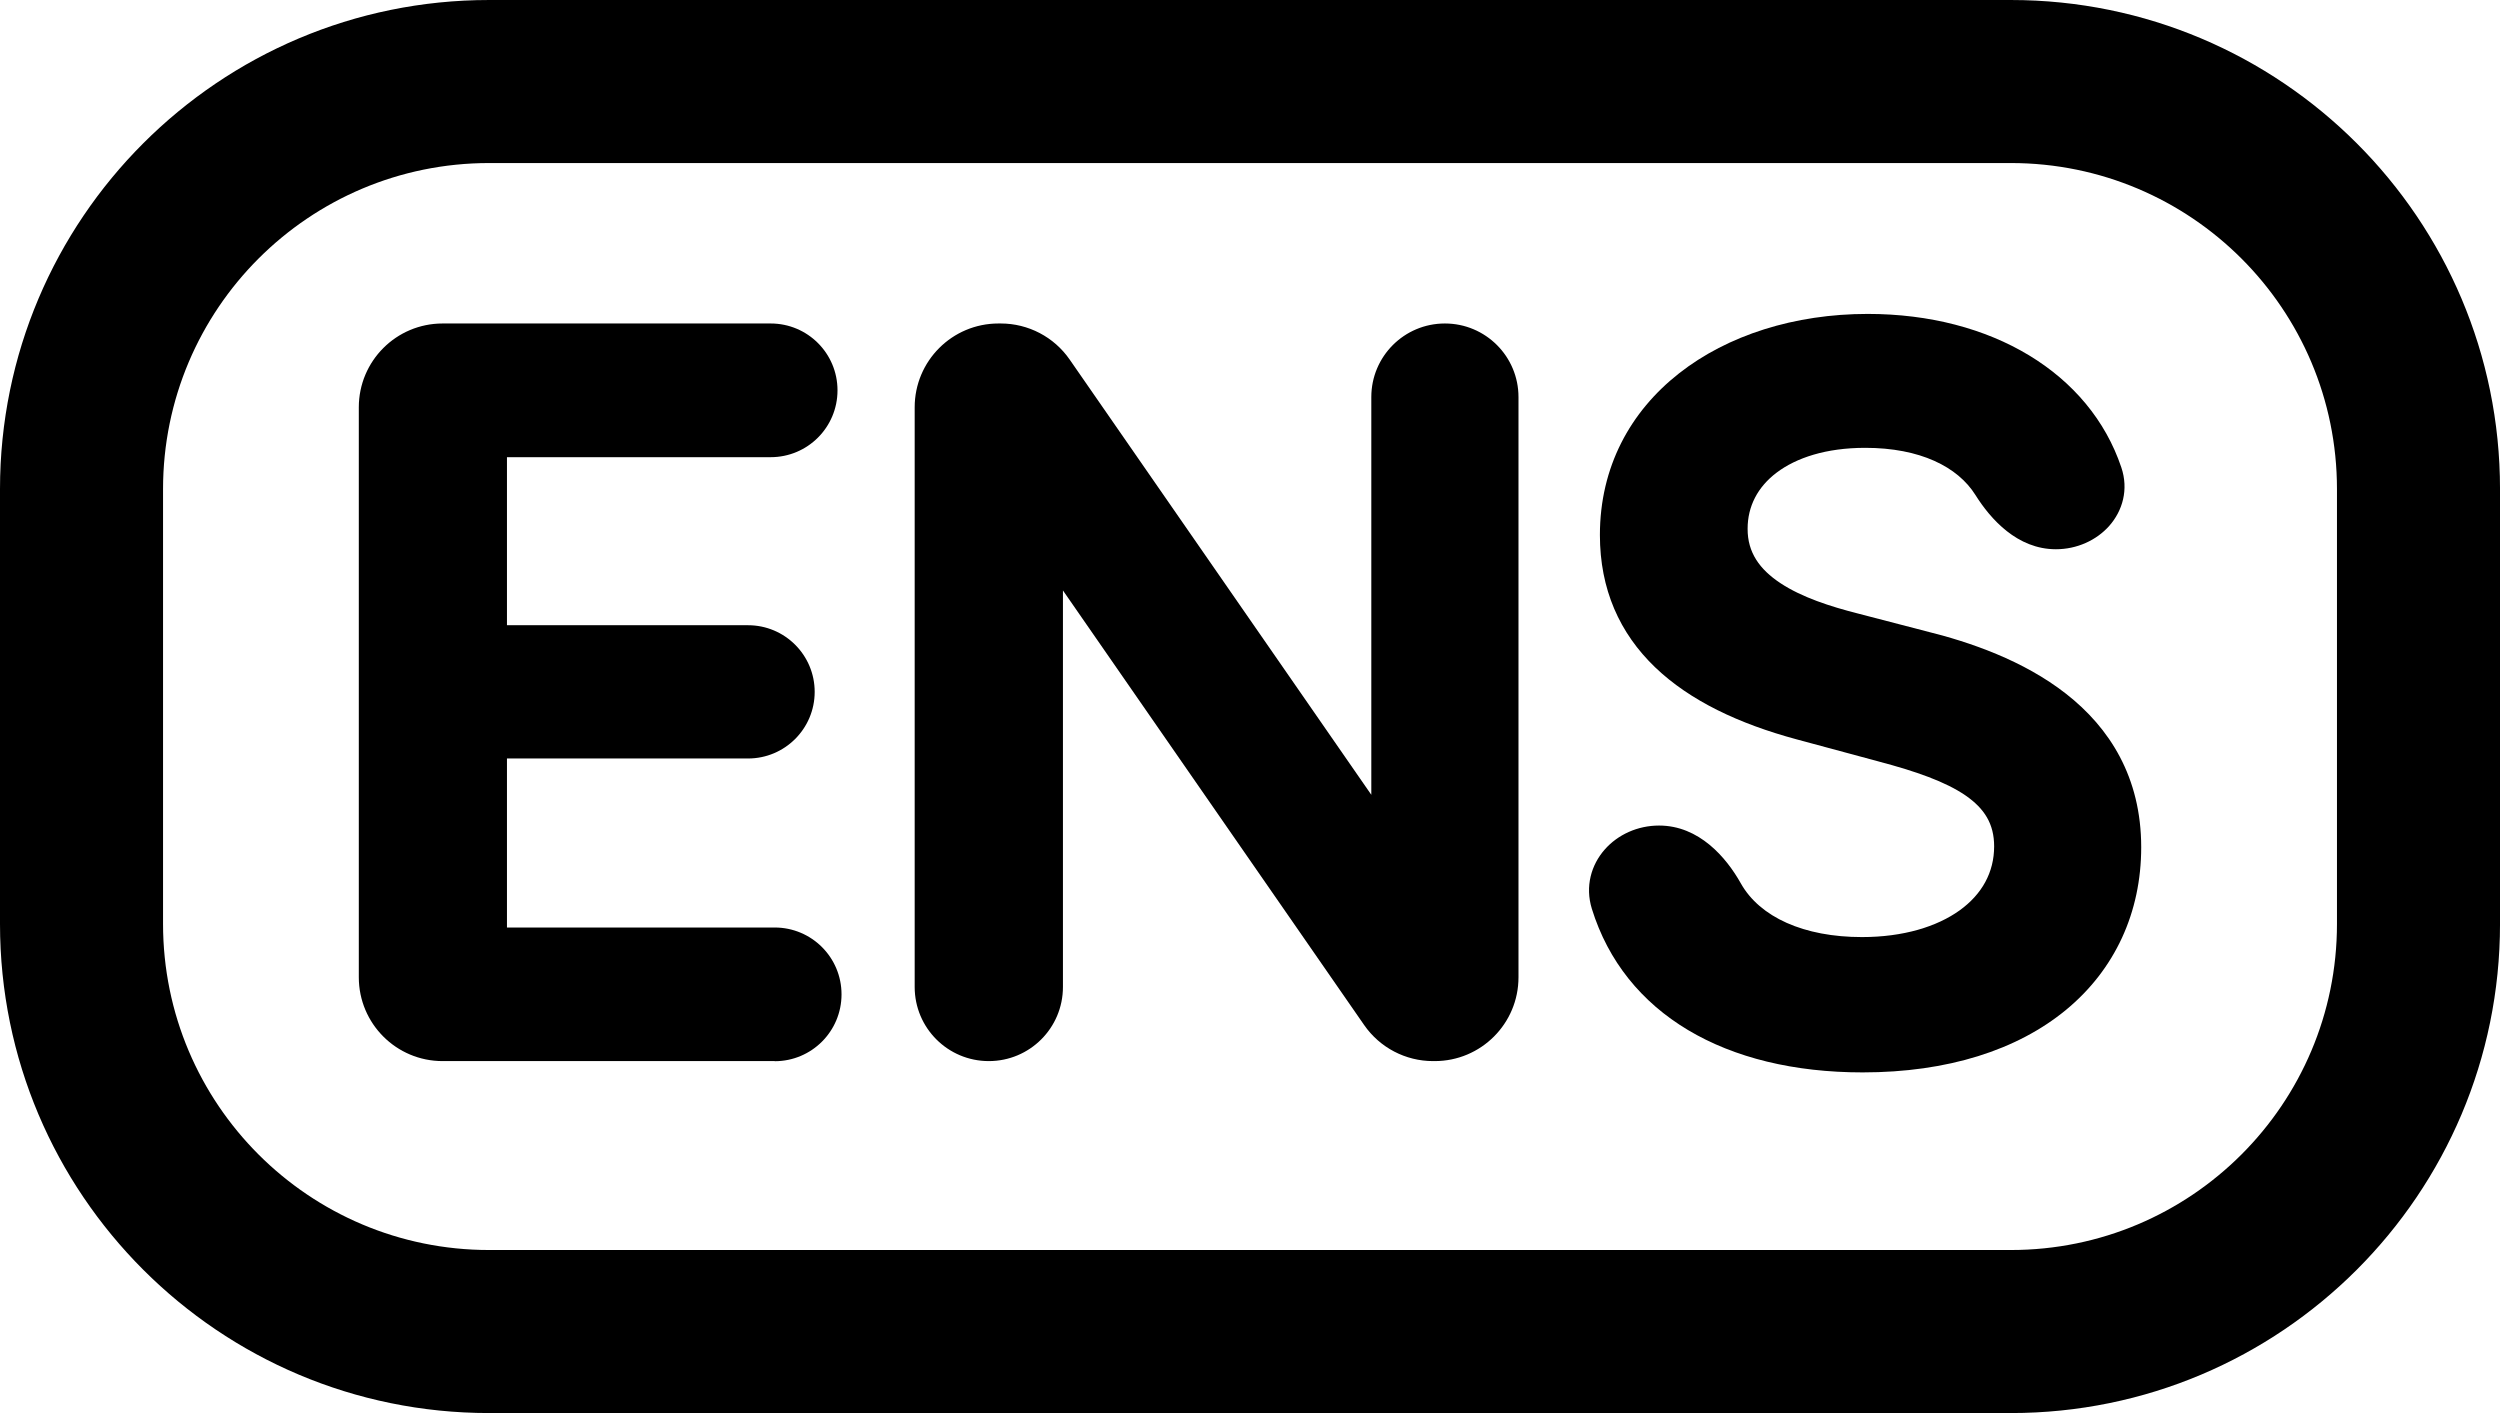
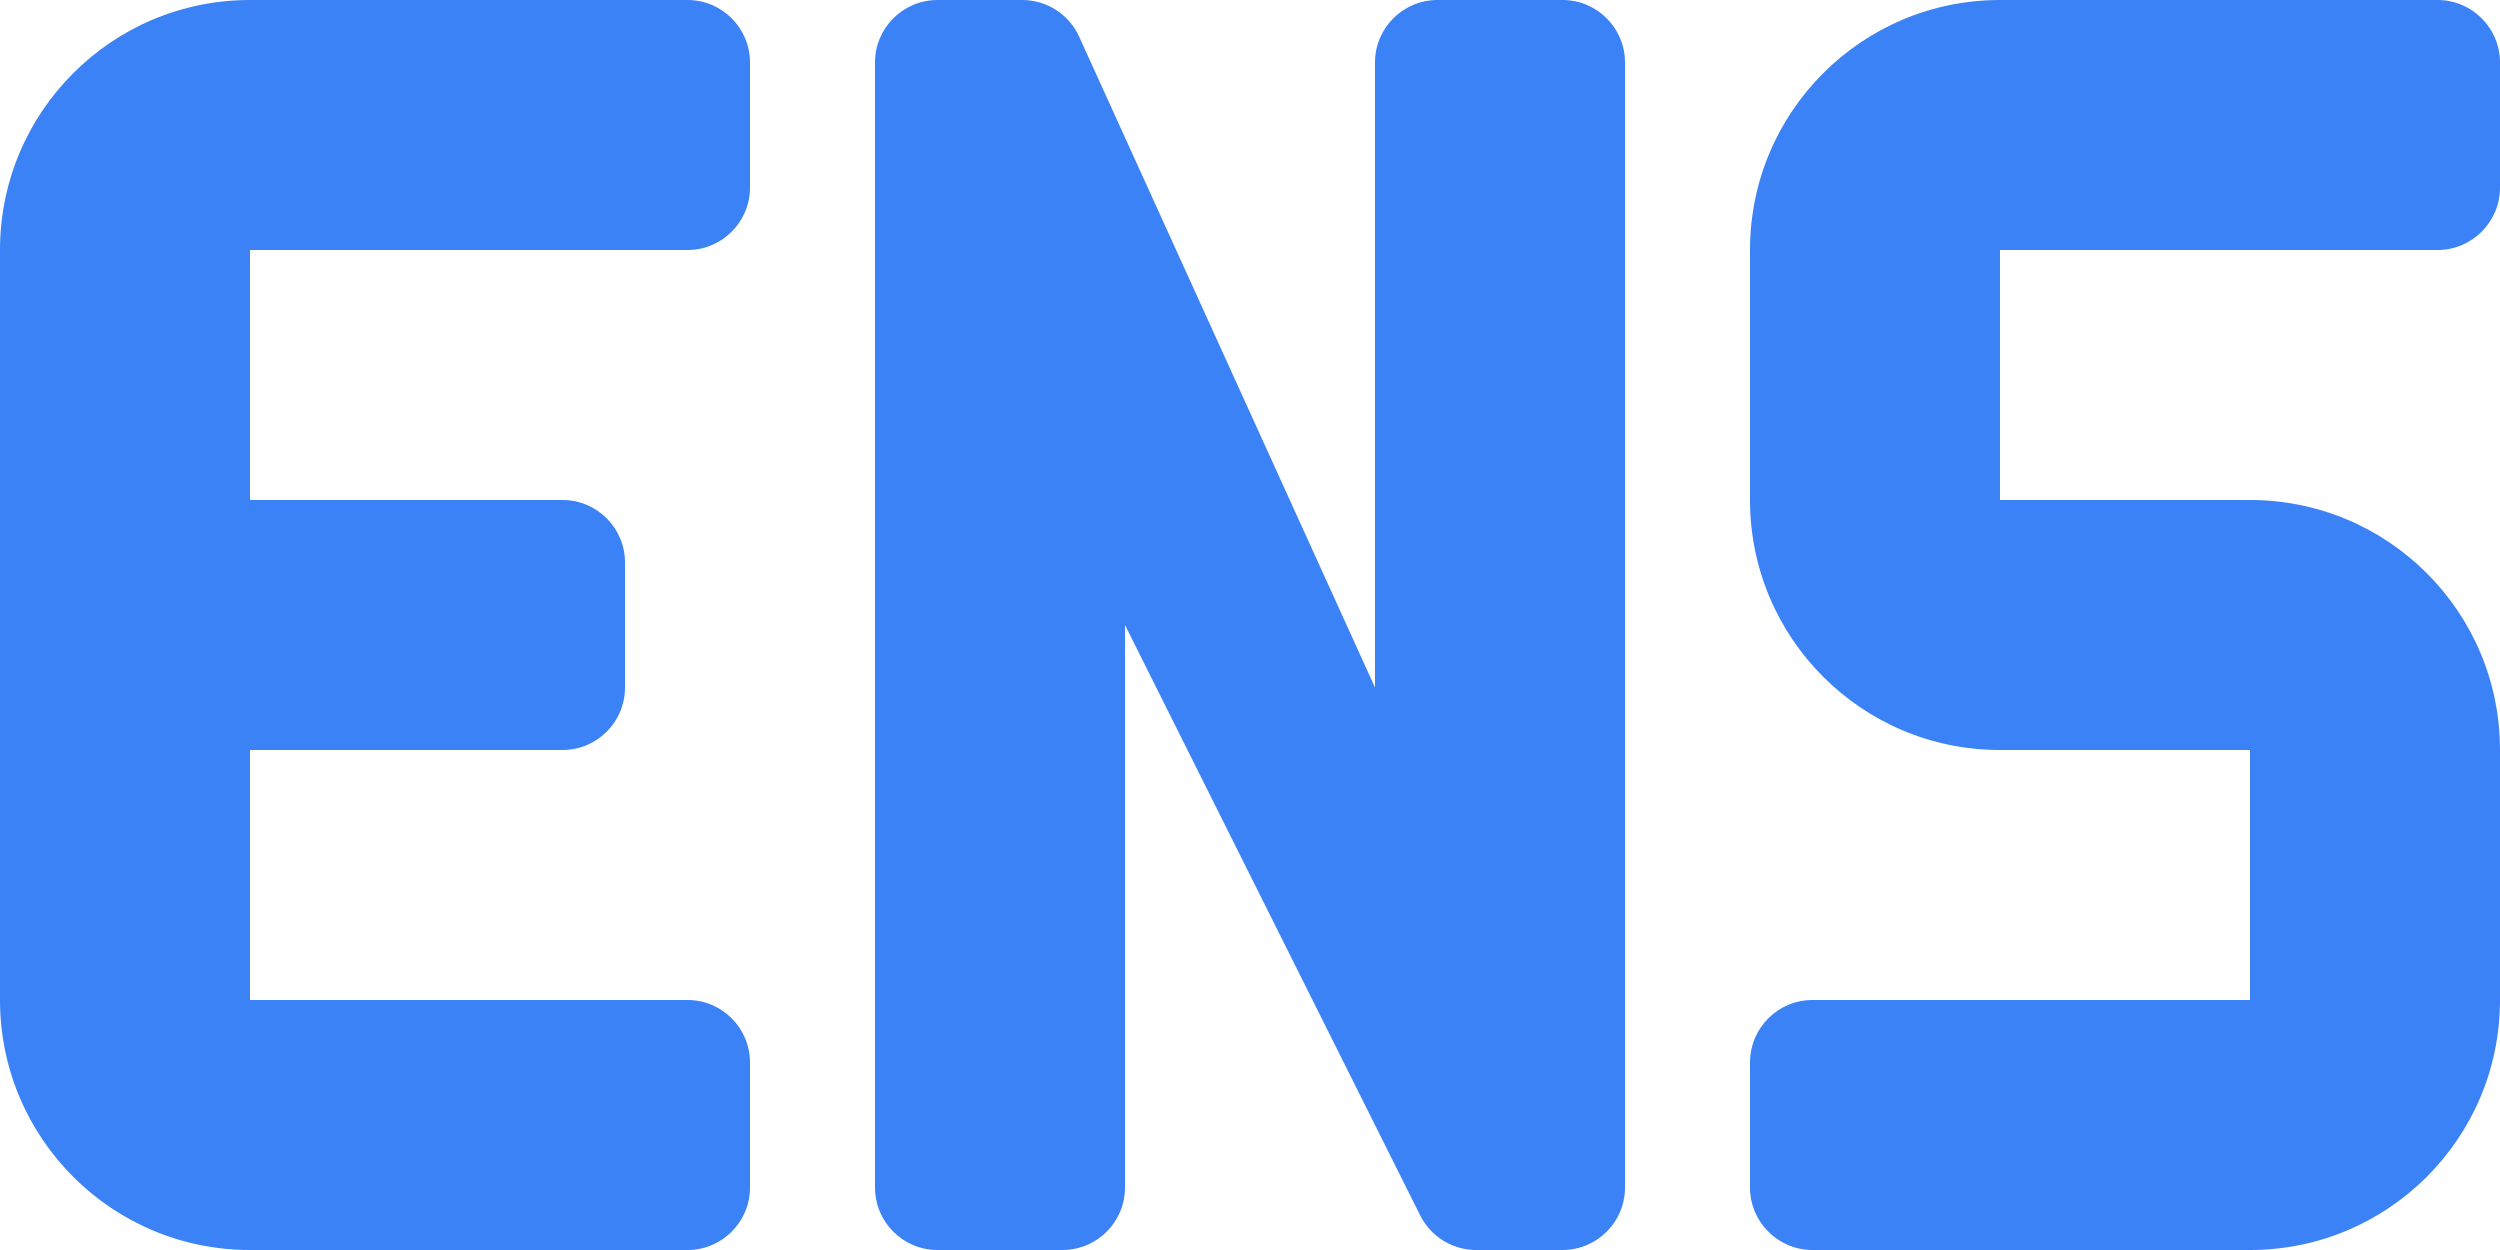
- <svg xmlns="http://www.w3.org/2000/svg" fill="none" version="1.1" viewBox="0 0 20 11.304">
-   <g transform="matrix(.86957 0 0 .86957 -.43478 -4.7826)" fill="#000">
-     <path d="m4 14.491c0 0.316 0.256 0.571 0.571 0.571h3.055c0.229 0 0.415-0.186 0.415-0.415 0-0.229-0.186-0.415-0.415-0.415h-2.663v-1.955h2.418c0.228 0 0.413-0.185 0.413-0.413s-0.185-0.413-0.413-0.413h-2.418v-1.946h2.626c0.229 0 0.415-0.186 0.415-0.415s-0.186-0.415-0.415-0.415h-3.018c-0.316 0-0.571 0.256-0.571 0.571z" />
-     <path d="m14.27 9.153c0-0.264-0.214-0.477-0.477-0.477s-0.477 0.214-0.477 0.477v4.213h-0.059l-3.079-4.444c-0.107-0.154-0.282-0.246-0.47-0.246h-0.021c-0.316 0-0.571 0.256-0.571 0.571v5.333c0 0.266 0.216 0.482 0.482 0.482 0.266 0 0.482-0.216 0.482-0.482v-4.202h0.059l3.076 4.438c0.107 0.154 0.282 0.246 0.47 0.246h0.015c0.316 0 0.571-0.256 0.571-0.571z" />
-     <path d="m18.844 9.949c0.131 0.208 0.324 0.405 0.57 0.405 0.273 0 0.499-0.23 0.412-0.489-0.257-0.762-1.064-1.276-2.144-1.276-1.282 0-2.264 0.733-2.264 1.834 0 0.889 0.636 1.409 1.662 1.687l0.755 0.206c0.683 0.181 1.21 0.405 1.21 0.973 0 0.624-0.596 1.035-1.416 1.035-0.568 0-1.063-0.194-1.289-0.597-0.125-0.222-0.323-0.429-0.577-0.429-0.28 0-0.51 0.239-0.427 0.507 0.265 0.855 1.092 1.364 2.3 1.364 1.5 0 2.364-0.789 2.364-1.871 0-1.151-1.026-1.597-1.837-1.796l-0.624-0.162c-0.499-0.128-1.163-0.362-1.16-0.973 0-0.543 0.496-0.945 1.282-0.945 0.544 0 0.971 0.189 1.183 0.528z" />
-     <path d="m5 5.5h14c2.485 0 4.5 2.015 4.5 4.5v4c0 2.485-2.015 4.5-4.5 4.5h-14c-2.485 0-4.5-2.015-4.5-4.5v-4c0-2.485 2.015-4.5 4.5-4.5zm0 1.5c-1.657 0-3 1.343-3 3v4c0 1.657 1.343 3 3 3h14c1.657 0 3-1.343 3-3v-4c0-1.657-1.343-3-3-3z" clip-rule="evenodd" fill-rule="evenodd" />
-     <path d="m17.029 12.302c-0.53-0.143-0.981-0.355-1.302-0.663-0.327-0.314-0.508-0.718-0.508-1.217 0-1.252 1.118-2.034 2.464-2.034 1.139 0 2.042 0.546 2.333 1.412 0.069 0.204 0.011 0.4-0.111 0.538-0.119 0.134-0.299 0.215-0.491 0.215-0.356 0-0.602-0.279-0.74-0.499-0.163-0.26-0.51-0.434-1.014-0.434-0.361 0-0.635 0.092-0.815 0.228-0.176 0.133-0.267 0.312-0.267 0.516v0.001c-0.001 0.217 0.11 0.373 0.302 0.5 0.198 0.131 0.461 0.215 0.708 0.278l0.623 0.162c0.415 0.102 0.906 0.272 1.297 0.578 0.399 0.312 0.691 0.766 0.691 1.412 0 0.598-0.241 1.124-0.692 1.496-0.448 0.369-1.088 0.575-1.871 0.575-1.263 0-2.191-0.538-2.491-1.505-0.064-0.207-0.005-0.405 0.118-0.545 0.121-0.138 0.304-0.221 0.5-0.221 0.369 0 0.619 0.294 0.752 0.531 0.175 0.312 0.581 0.495 1.115 0.495 0.379 0 0.689-0.095 0.899-0.246 0.205-0.148 0.317-0.349 0.317-0.589 0-0.206-0.089-0.347-0.262-0.467-0.186-0.128-0.459-0.223-0.799-0.313l-0.001-4e-4z" />
-     <path d="m7.627 15.262h-3.055c-0.426 0-0.771-0.345-0.771-0.771v-5.244c0-0.426 0.345-0.771 0.771-0.771h3.018c0.34 0 0.615 0.275 0.615 0.615s-0.275 0.615-0.615 0.615h-2.426v1.546h2.218c0.339 0 0.613 0.275 0.613 0.613 0 0.339-0.275 0.613-0.613 0.613h-2.218v1.555h2.463c0.34 0 0.615 0.275 0.615 0.615s-0.275 0.615-0.615 0.615z" />
-     <path d="m13.116 12.812v-3.659c0-0.374 0.303-0.677 0.677-0.677 0.374 0 0.677 0.303 0.677 0.677v5.338c0 0.426-0.345 0.771-0.771 0.771h-0.015c-0.253 0-0.49-0.124-0.634-0.332l-2.771-3.998v3.648c0 0.377-0.305 0.682-0.682 0.682s-0.682-0.305-0.682-0.682v-5.333c0-0.426 0.345-0.771 0.771-0.771h0.021c0.253 0 0.49 0.124 0.634 0.332z" />
-   </g>
+ <svg xmlns="http://www.w3.org/2000/svg" fill="none" version="1.1" viewBox="0 0 20 10">
+   <path d="m0 2c0-1.105 0.895-2 2-2h3.5c0.276 0 0.5 0.224 0.5 0.5v1c0 0.276-0.224 0.5-0.5 0.5h-3.5v2h2.5c0.276 0 0.5 0.224 0.5 0.5v1c0 0.276-0.224 0.5-0.5 0.5h-2.5v2h3.5c0.276 0 0.5 0.224 0.5 0.5v1c0 0.276-0.224 0.5-0.5 0.5h-3.5c-1.105 0-2-0.895-2-2zm7-1.5c0-0.276 0.224-0.5 0.5-0.5h0.678c0.196 0 0.374 0.115 0.455 0.293l2.367 5.207v-5c0-0.276 0.224-0.5 0.5-0.5h1c0.276 0 0.5 0.224 0.5 0.5v9c0 0.276-0.224 0.5-0.5 0.5h-0.691c-0.189 0-0.362-0.107-0.447-0.276l-2.362-4.724v4.5c0 0.276-0.224 0.5-0.5 0.5h-1c-0.276 0-0.5-0.224-0.5-0.5zm9-0.5c-1.105 0-2 0.895-2 2v2c0 1.105 0.895 2 2 2h2v2h-3.5c-0.276 0-0.5 0.224-0.5 0.5v1c0 0.276 0.224 0.5 0.5 0.5h3.5c1.105 0 2-0.895 2-2v-2c0-1.105-0.895-2-2-2h-2v-2h3.5c0.276 0 0.5-0.224 0.5-0.5v-1c0-0.276-0.224-0.5-0.5-0.5z" clip-rule="evenodd" fill="#3b82f6" fill-rule="evenodd" />
</svg>
